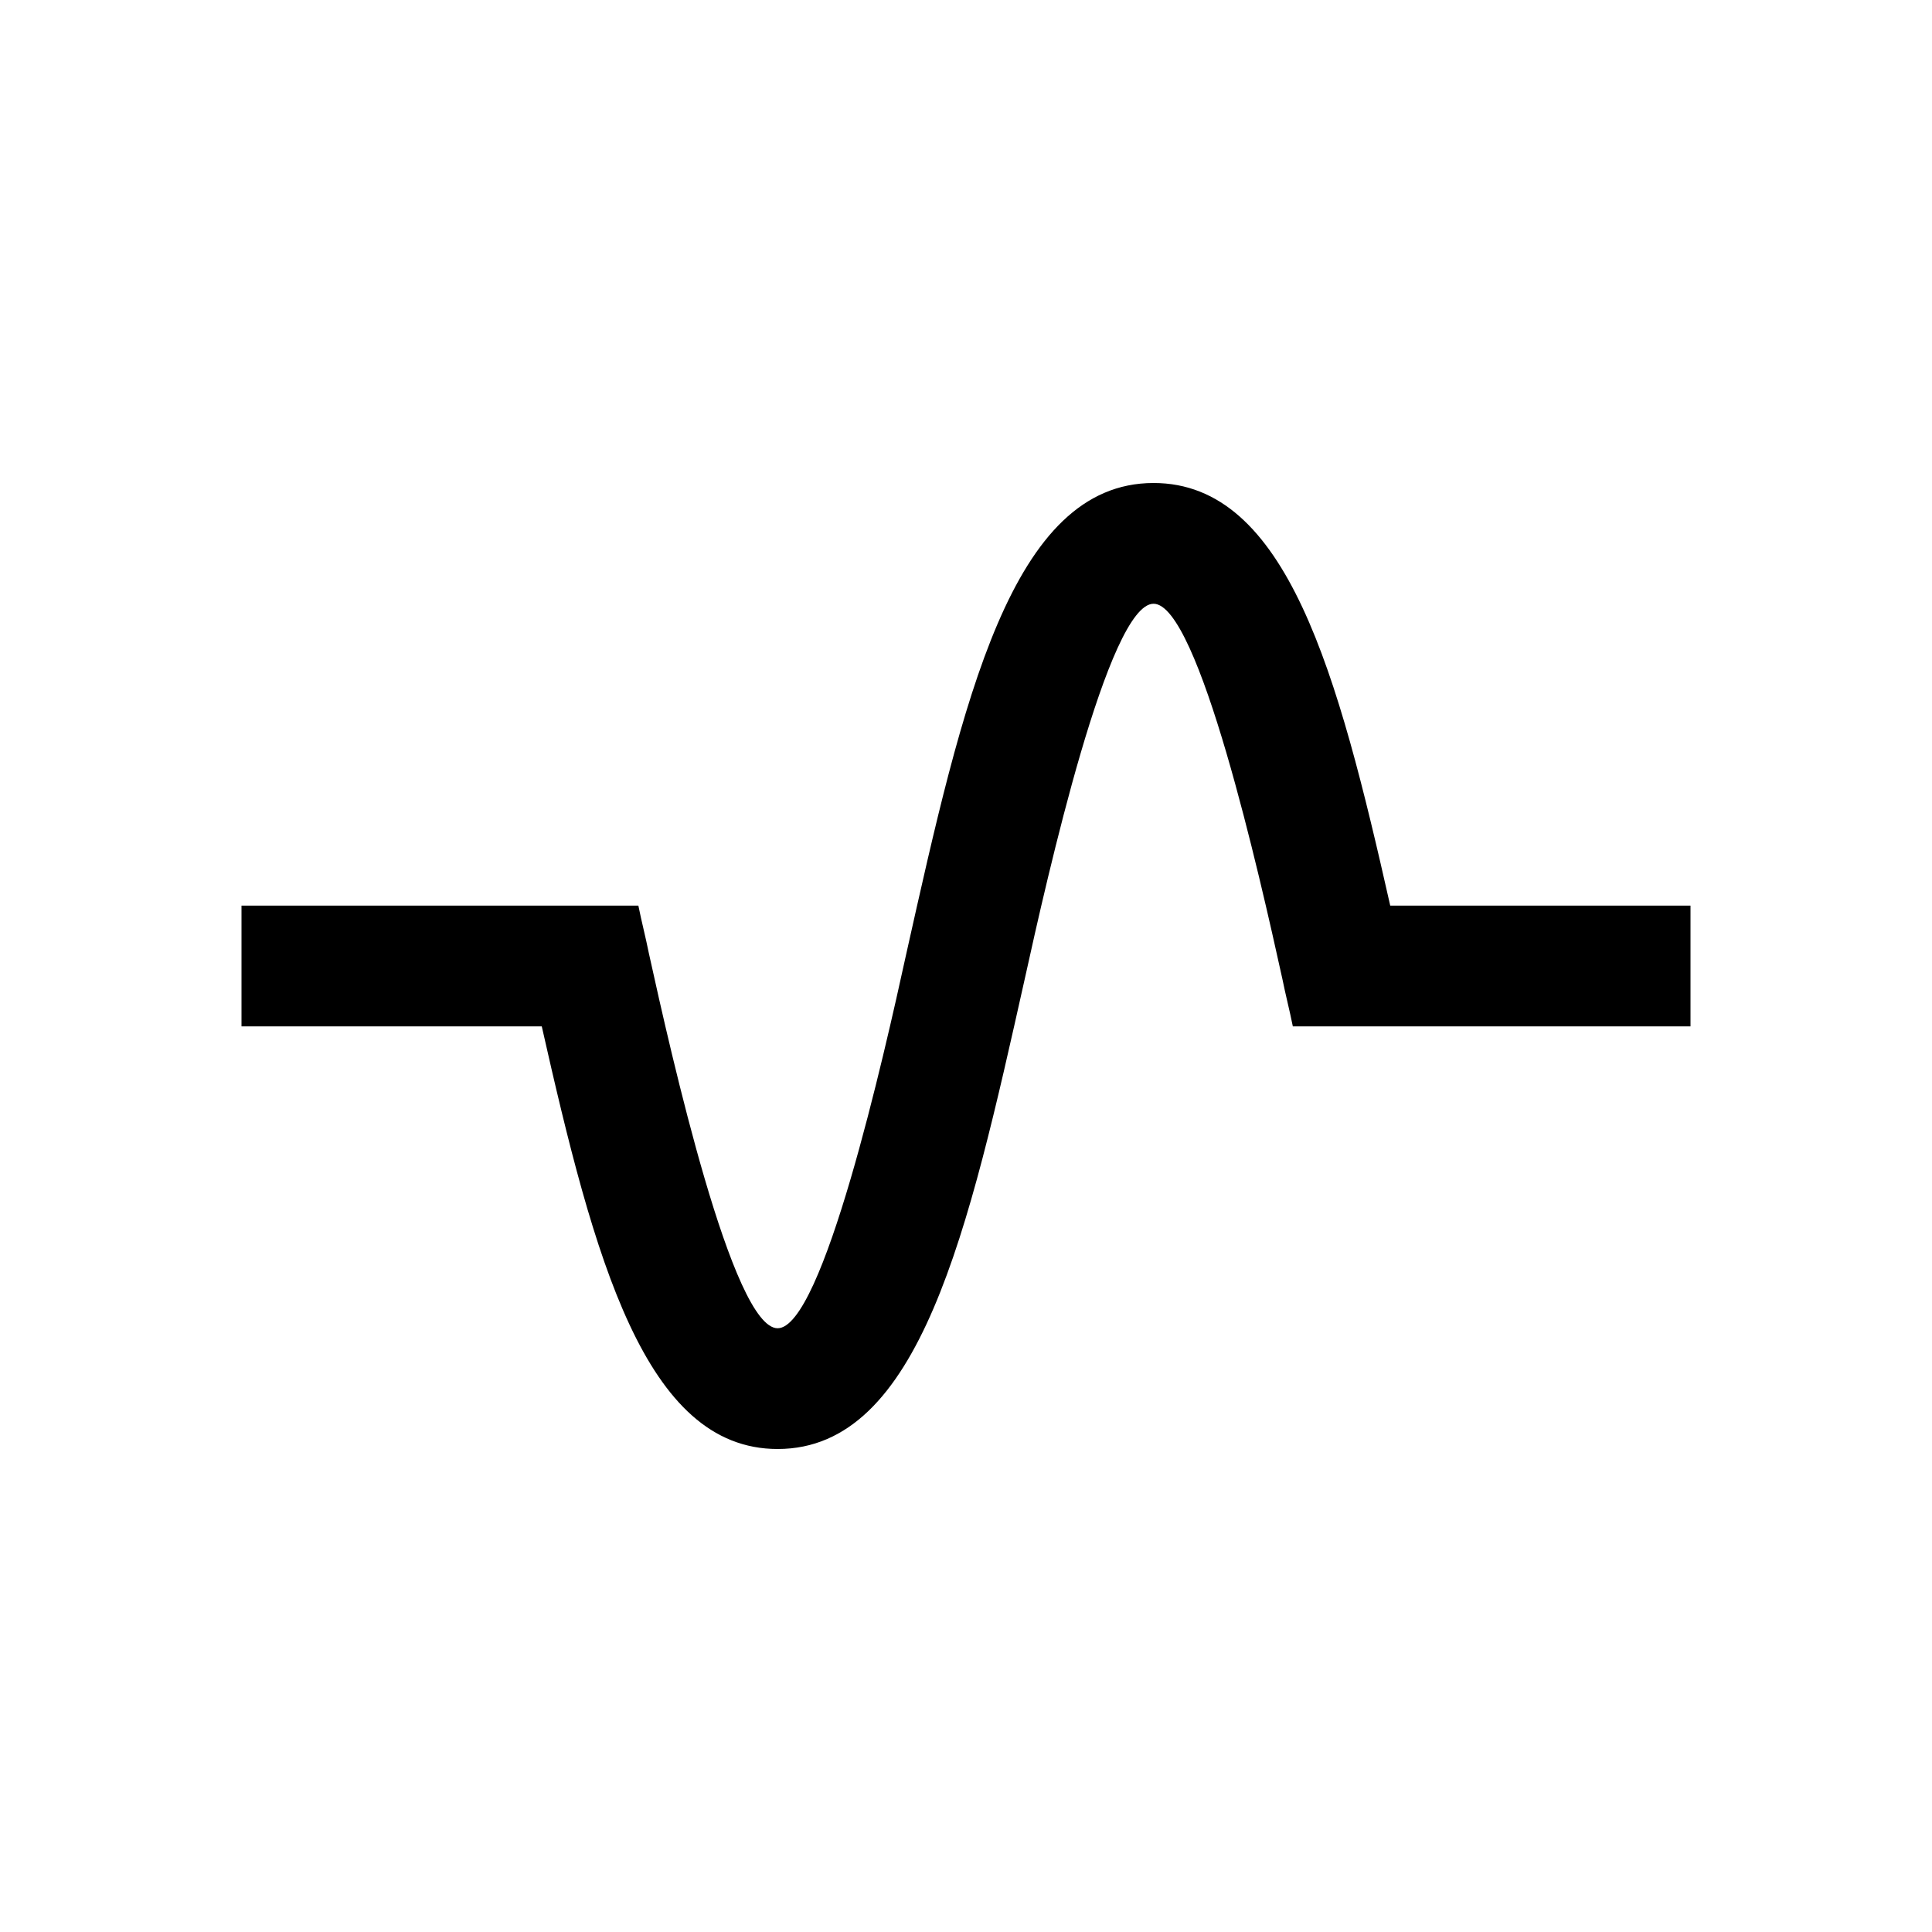
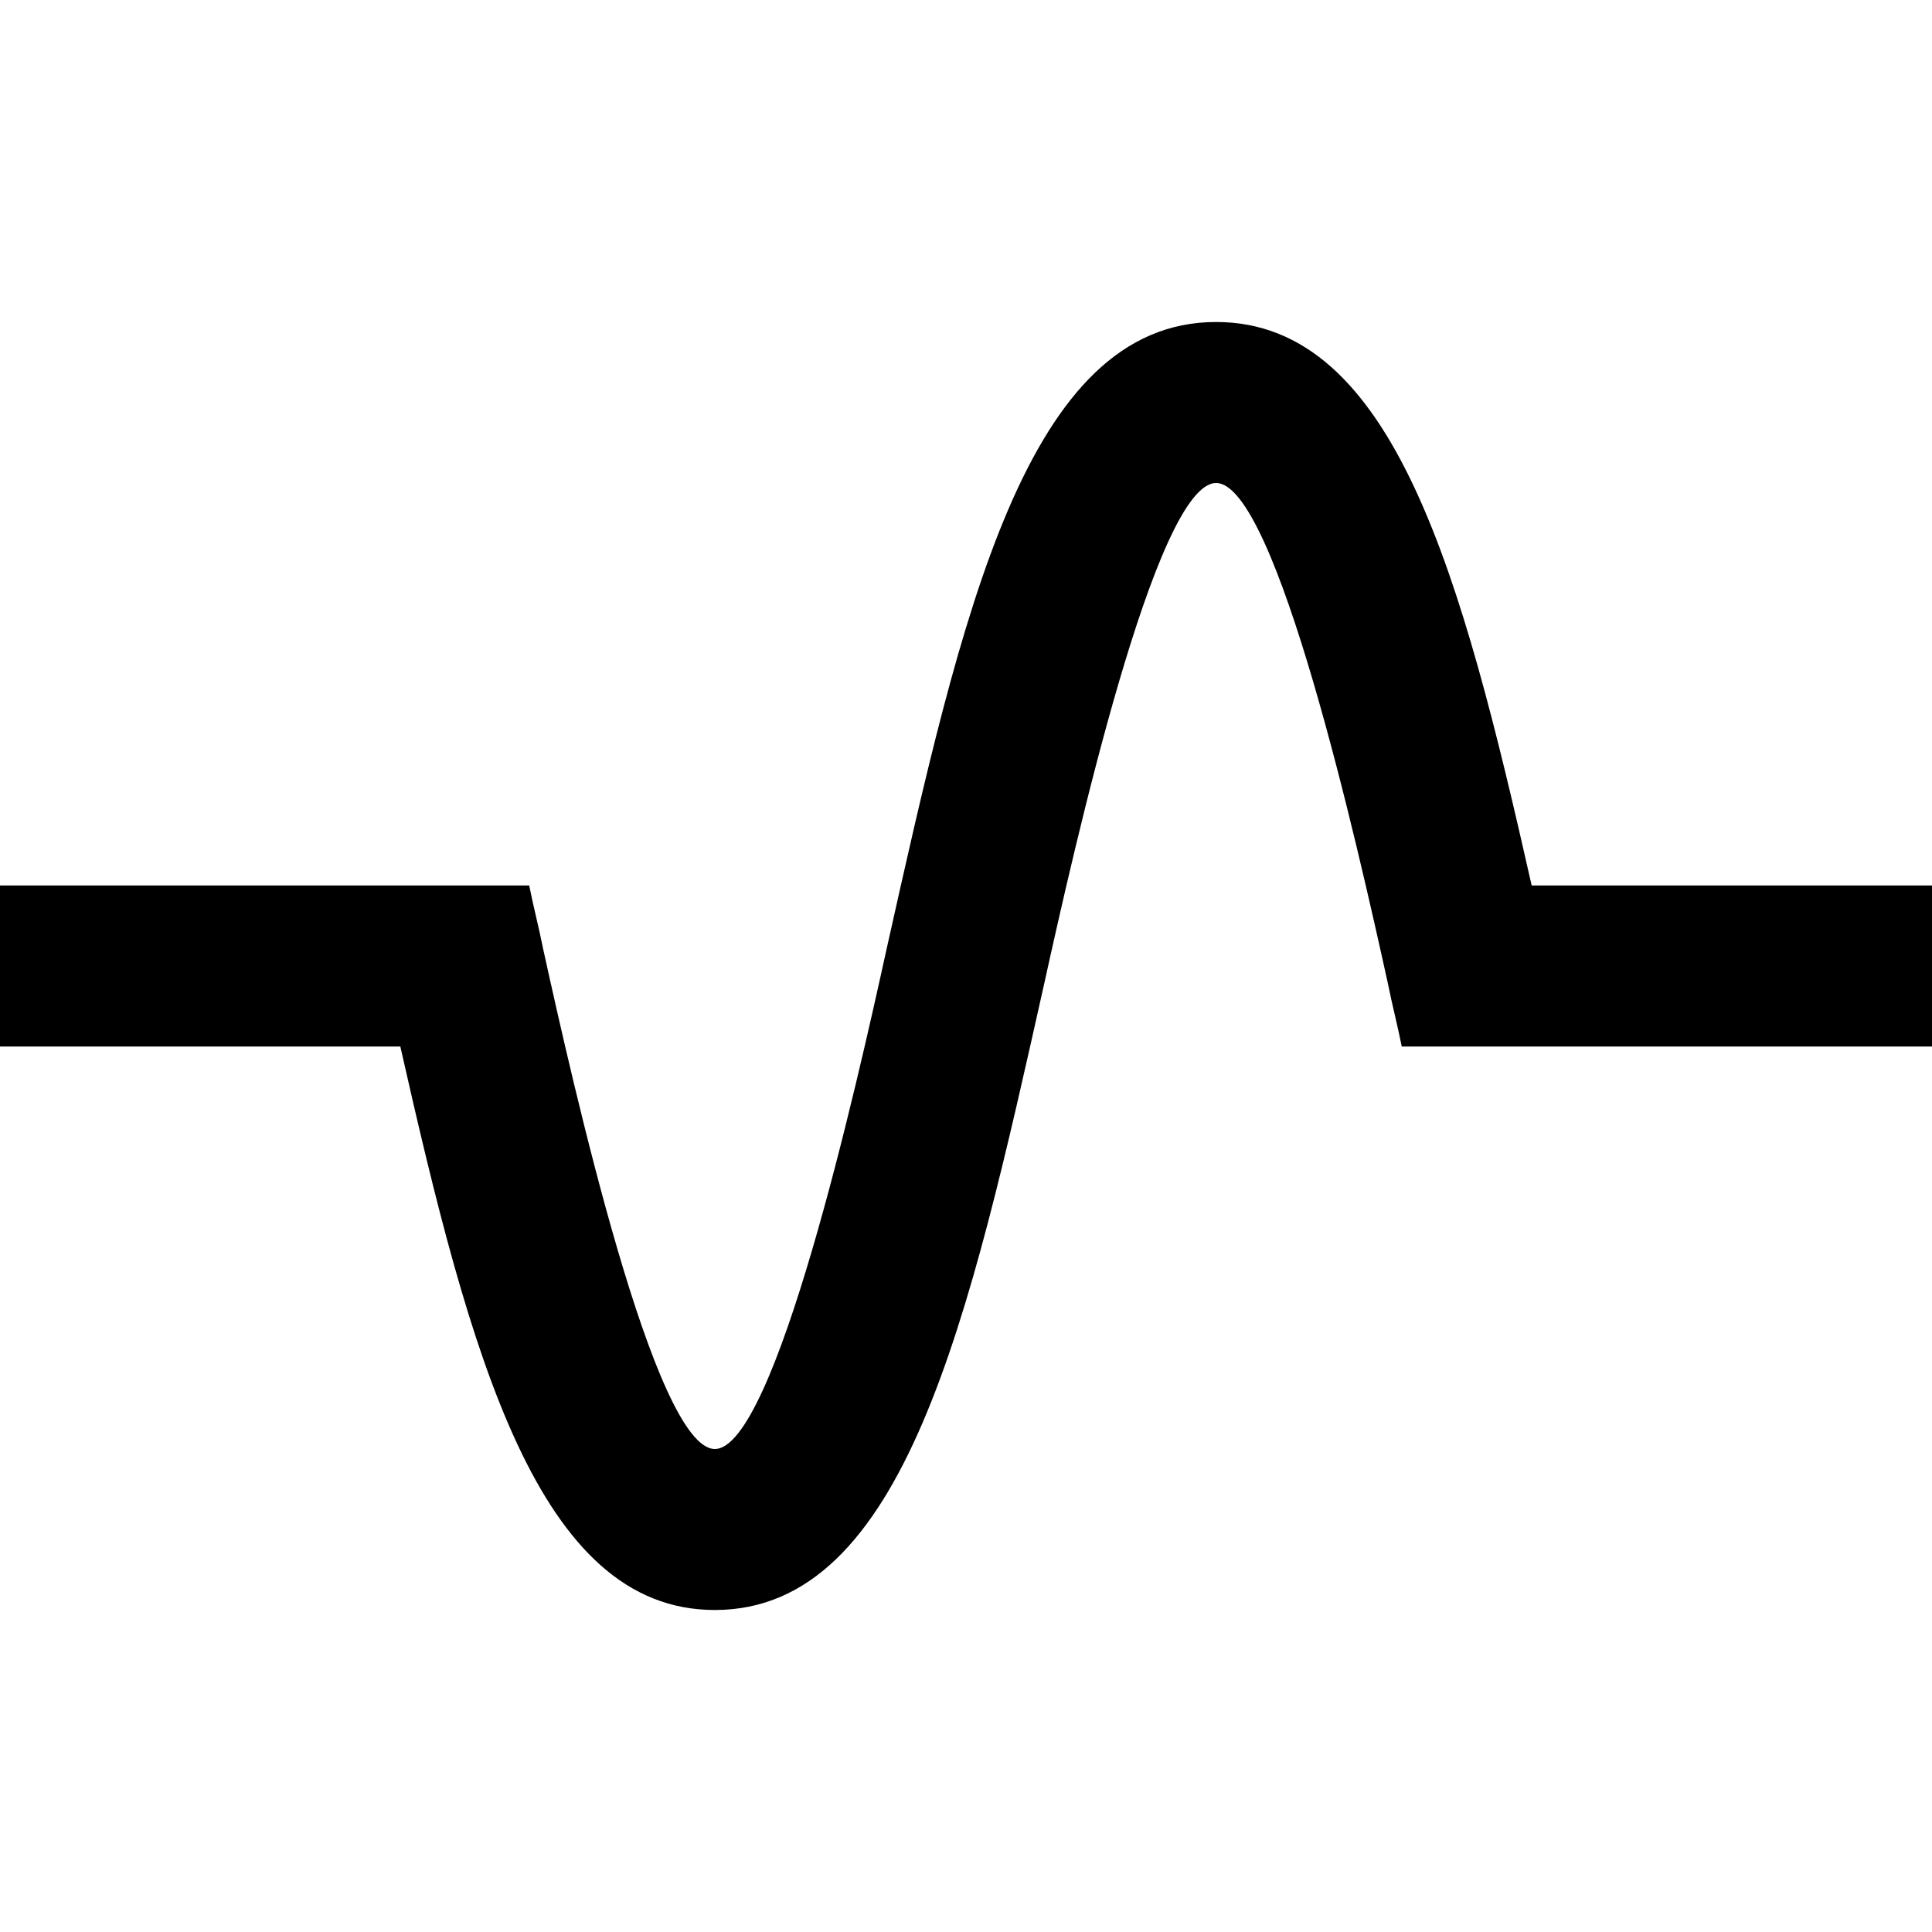
- <svg xmlns="http://www.w3.org/2000/svg" width="100%" height="100%" viewBox="0 0 24 24" fill="currentColor" stroke="none">
-   <path d="M17.27 11.25C16.62 8.37 15.99 6 14.33 6C12.56 6 11.96 8.71 11.26 11.84C10.98 13.12 10.22 16.5 9.66 16.5C9.1 16.5 8.34 13.11 8.06 11.84C8.02 11.64 7.97 11.45 7.93 11.25H3V12.75H6.73C7.38 15.63 8.01 18 9.66 18C11.43 18 12.03 15.29 12.73 12.16C13.01 10.89 13.77 7.5 14.33 7.5C14.89 7.5 15.65 10.89 15.93 12.16C15.97 12.36 16.02 12.55 16.06 12.75H21V11.25H17.27Z" />
+ <svg xmlns="http://www.w3.org/2000/svg" width="100%" height="100%" viewBox="0 -4 24 24" fill="currentColor" stroke="none">
+   <path d="M19.027 7c-.867-3.84-1.707-7-3.92-7-2.36 0-3.16 3.613-4.093 7.787C10.64 9.493 9.627 14 8.88 14S7.12 9.48 6.747 7.787c-.053-.267-.12-.52-.173-.787H0v2h4.973C5.84 12.84 6.68 16 8.88 16c2.36 0 3.16-3.613 4.093-7.787C13.347 6.52 14.36 2 15.107 2s1.76 4.52 2.133 6.213c.053.267.12.52.173.787H24V7z" />
</svg>
